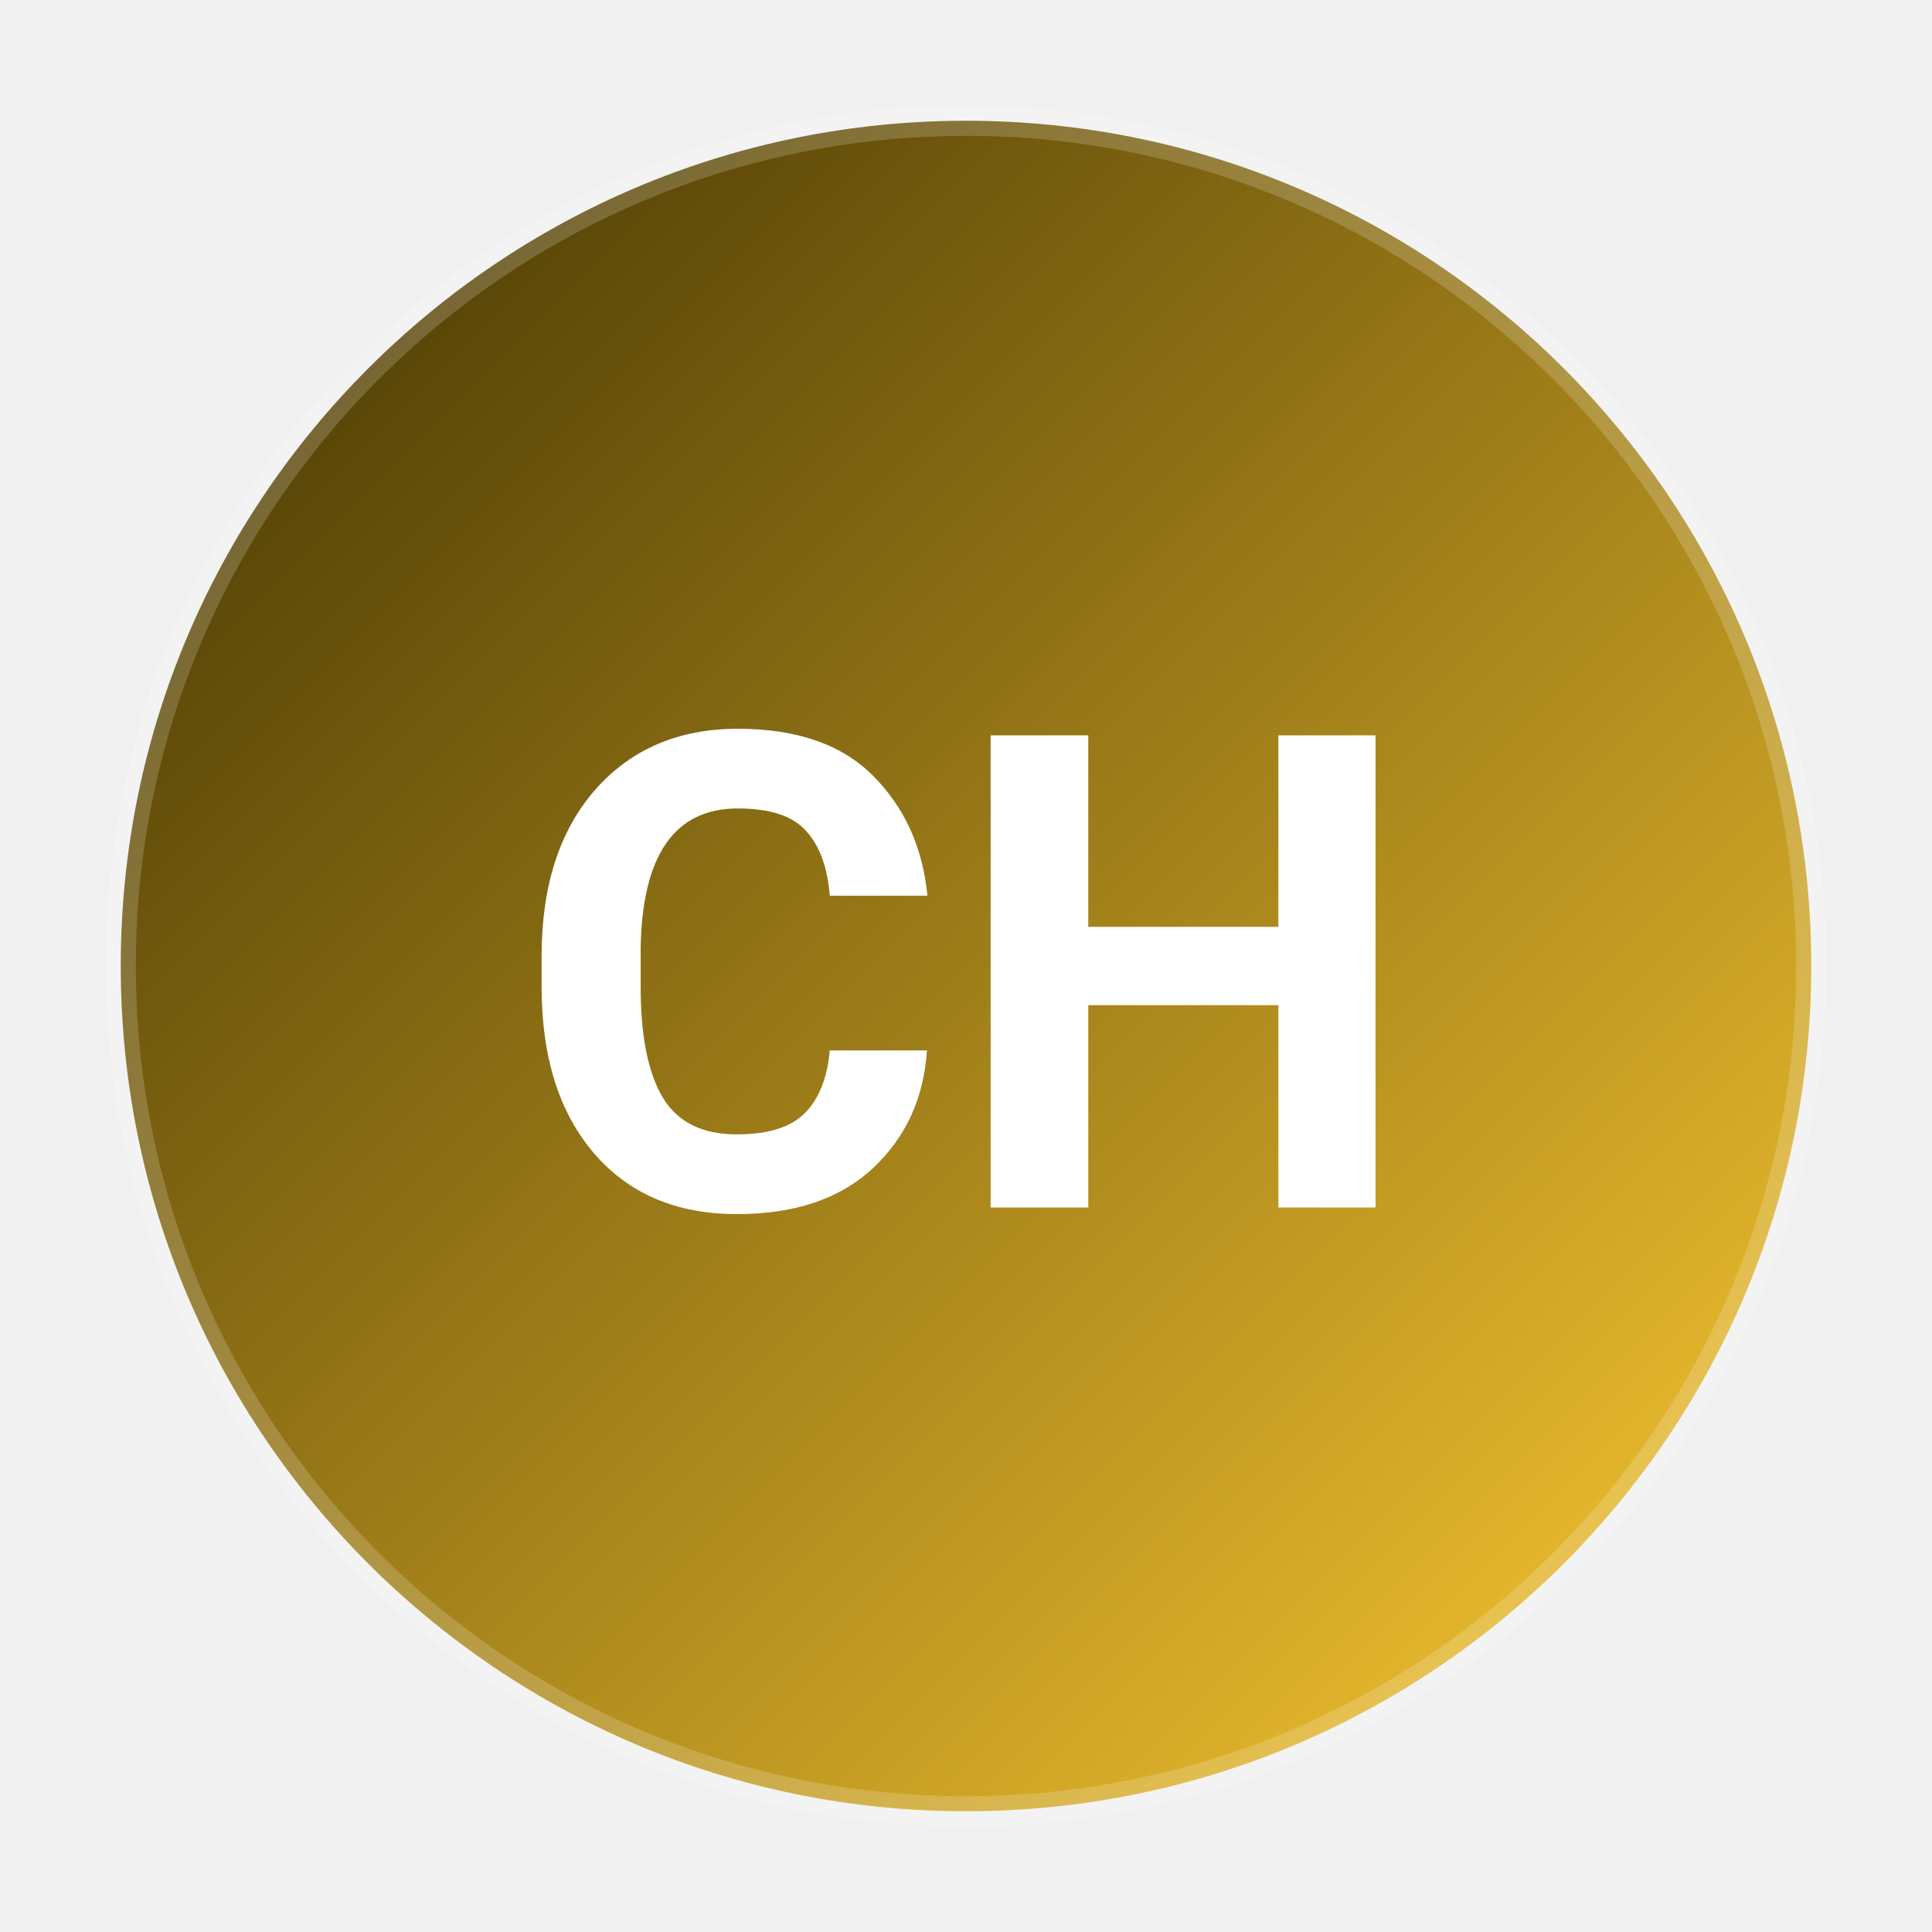
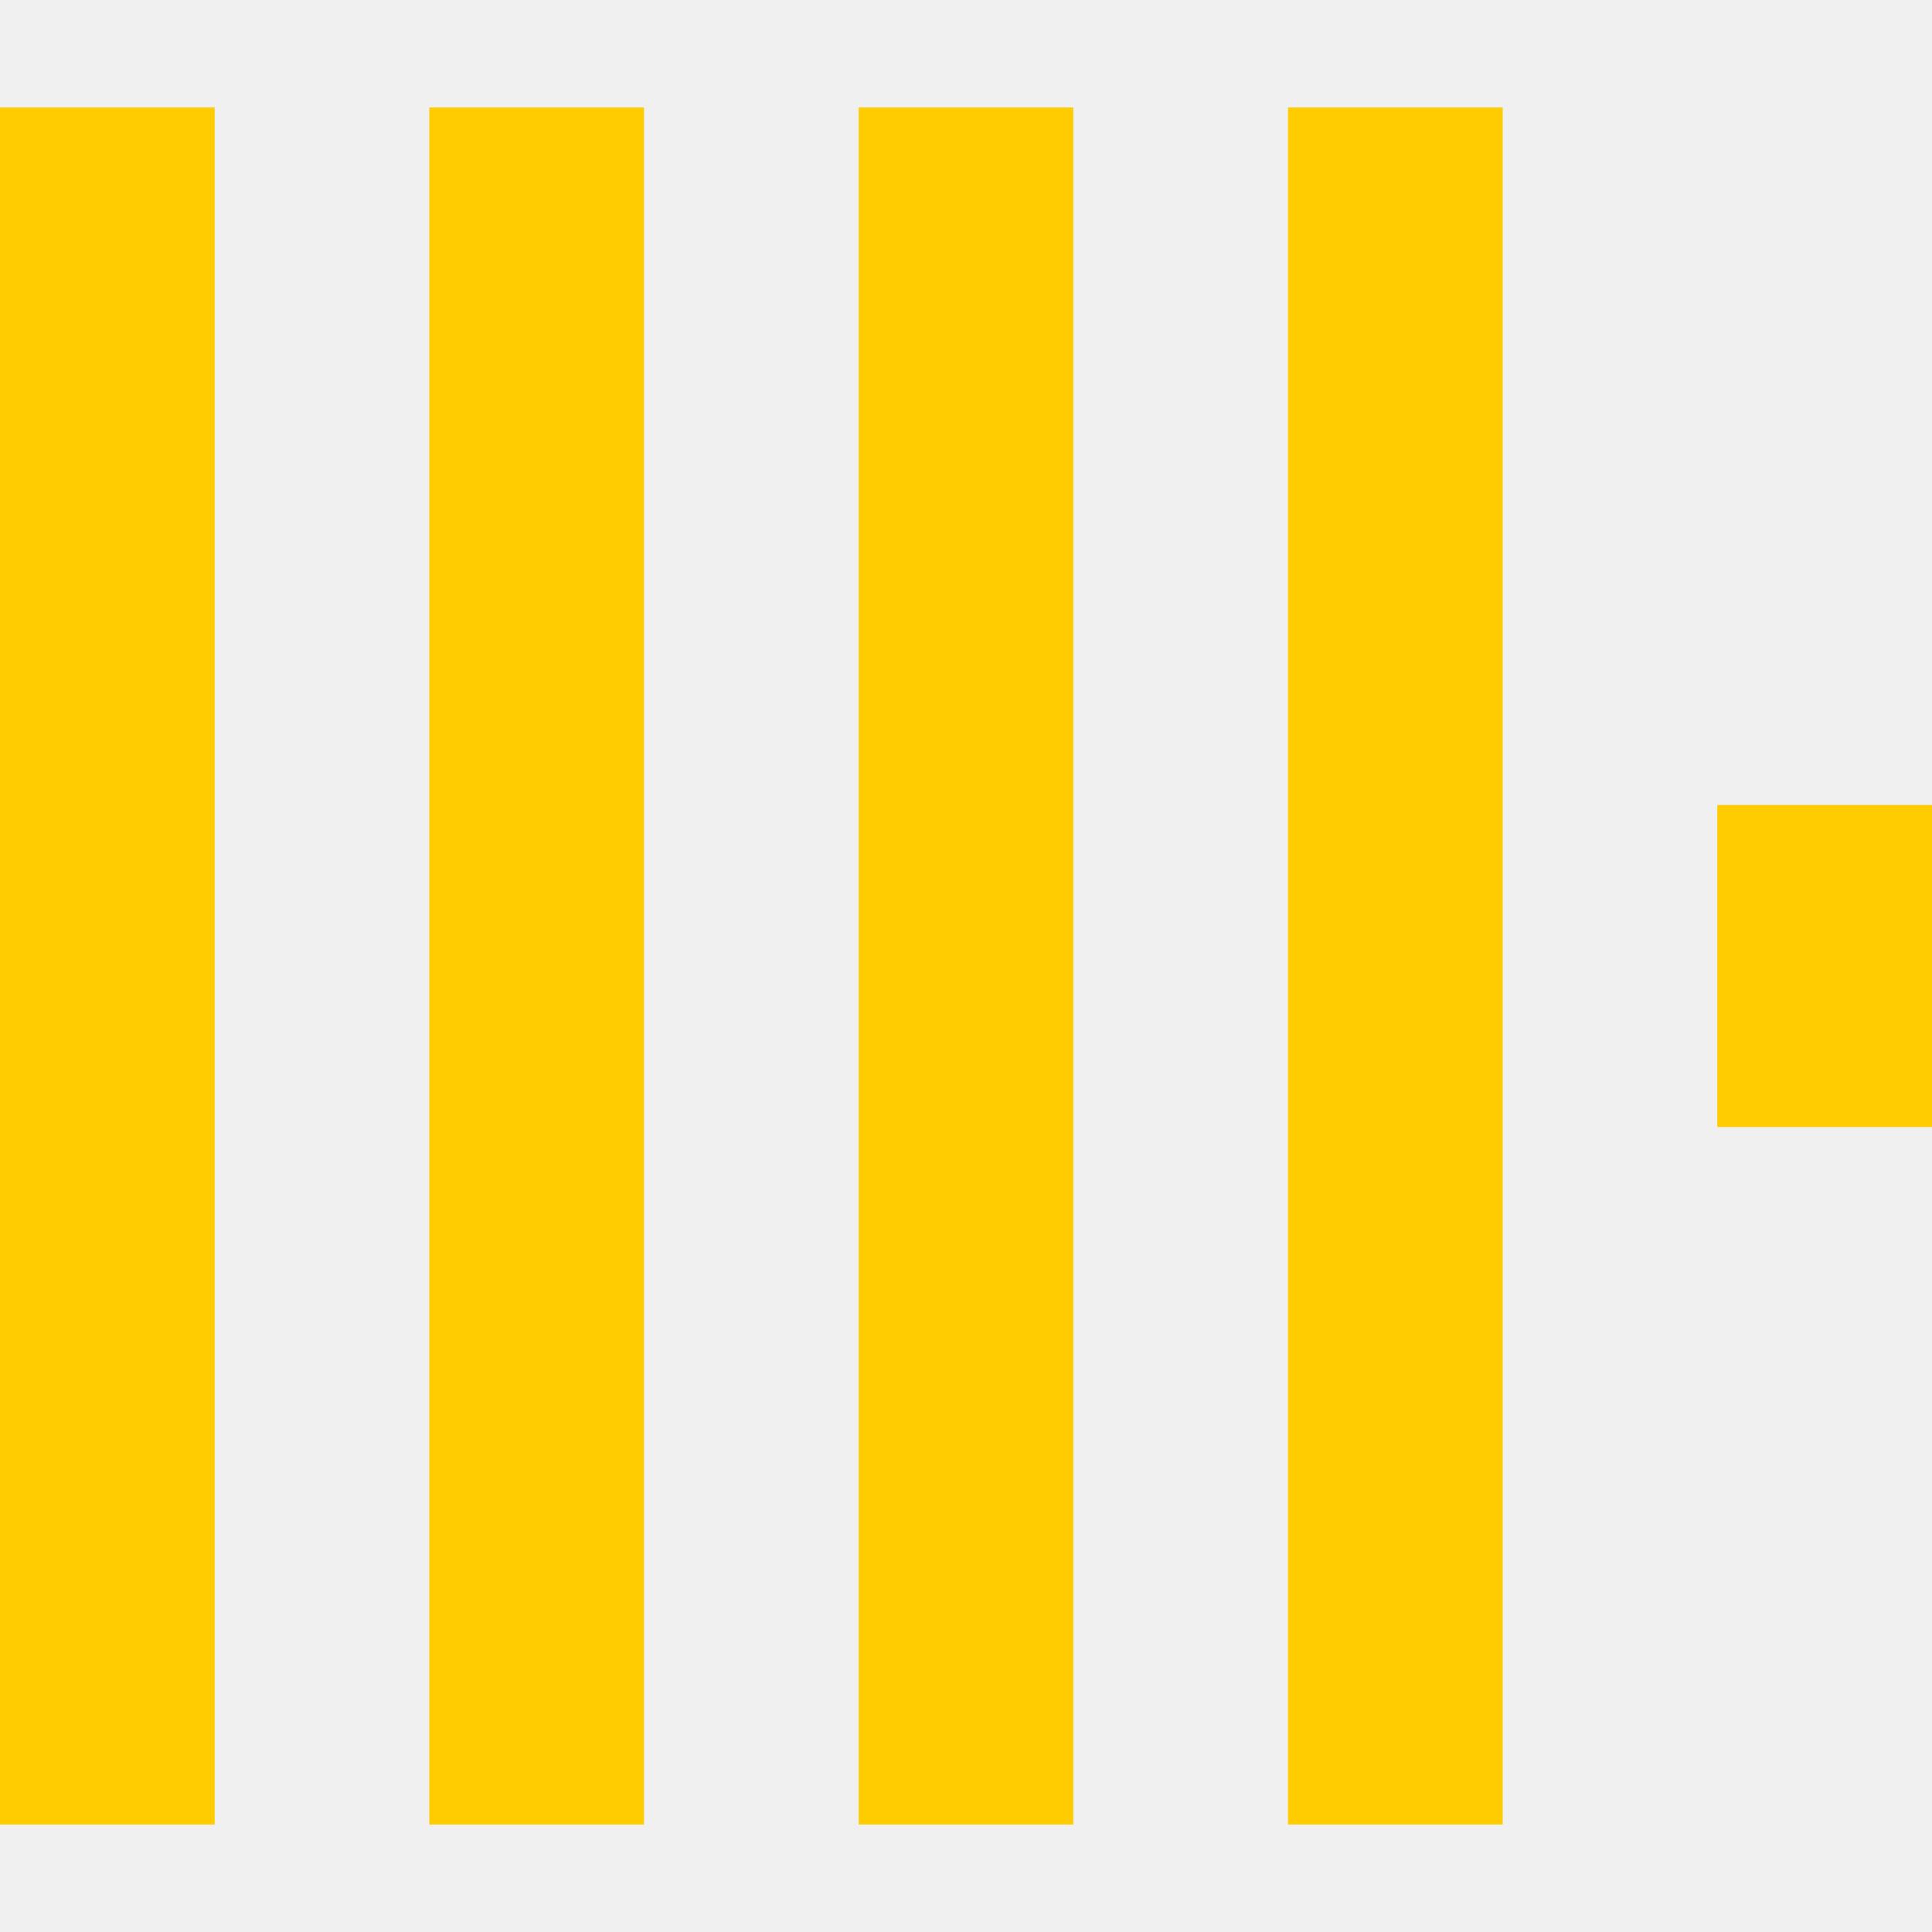
- <svg xmlns="http://www.w3.org/2000/svg" viewBox="0 0 64 64" role="img" aria-label="ClickHouse">
-   <defs>
-     <linearGradient id="g-clickhouse" x1="0" y1="0" x2="1" y2="1">
-       <stop offset="0%" stop-color="#3d2f00" />
-       <stop offset="100%" stop-color="#ffcc33" />
-     </linearGradient>
-   </defs>
-   <circle cx="32" cy="32" r="28" fill="url(#g-clickhouse)" />
-   <circle cx="32" cy="32" r="28" fill="none" stroke="#ffffff" stroke-opacity="0.18" stroke-width="1" />
-   <text x="32" y="40" text-anchor="middle" font-family="ui-sans-serif, system-ui, -apple-system, Segoe UI, Roboto, Helvetica, Arial, sans-serif" font-weight="700" font-size="22" fill="#ffffff">CH</text>
+ <svg xmlns="http://www.w3.org/2000/svg" fill="#FFCC01" role="img" viewBox="0 0 24 24">
+   <path d="M21.333 10H24v4h-2.667ZM16 1.335h2.667v21.33H16Zm-5.333 0h2.666v21.33h-2.666ZM0 22.665V1.335h2.667v21.33zm5.333-21.33H8v21.33H5.333Z" />
</svg>
